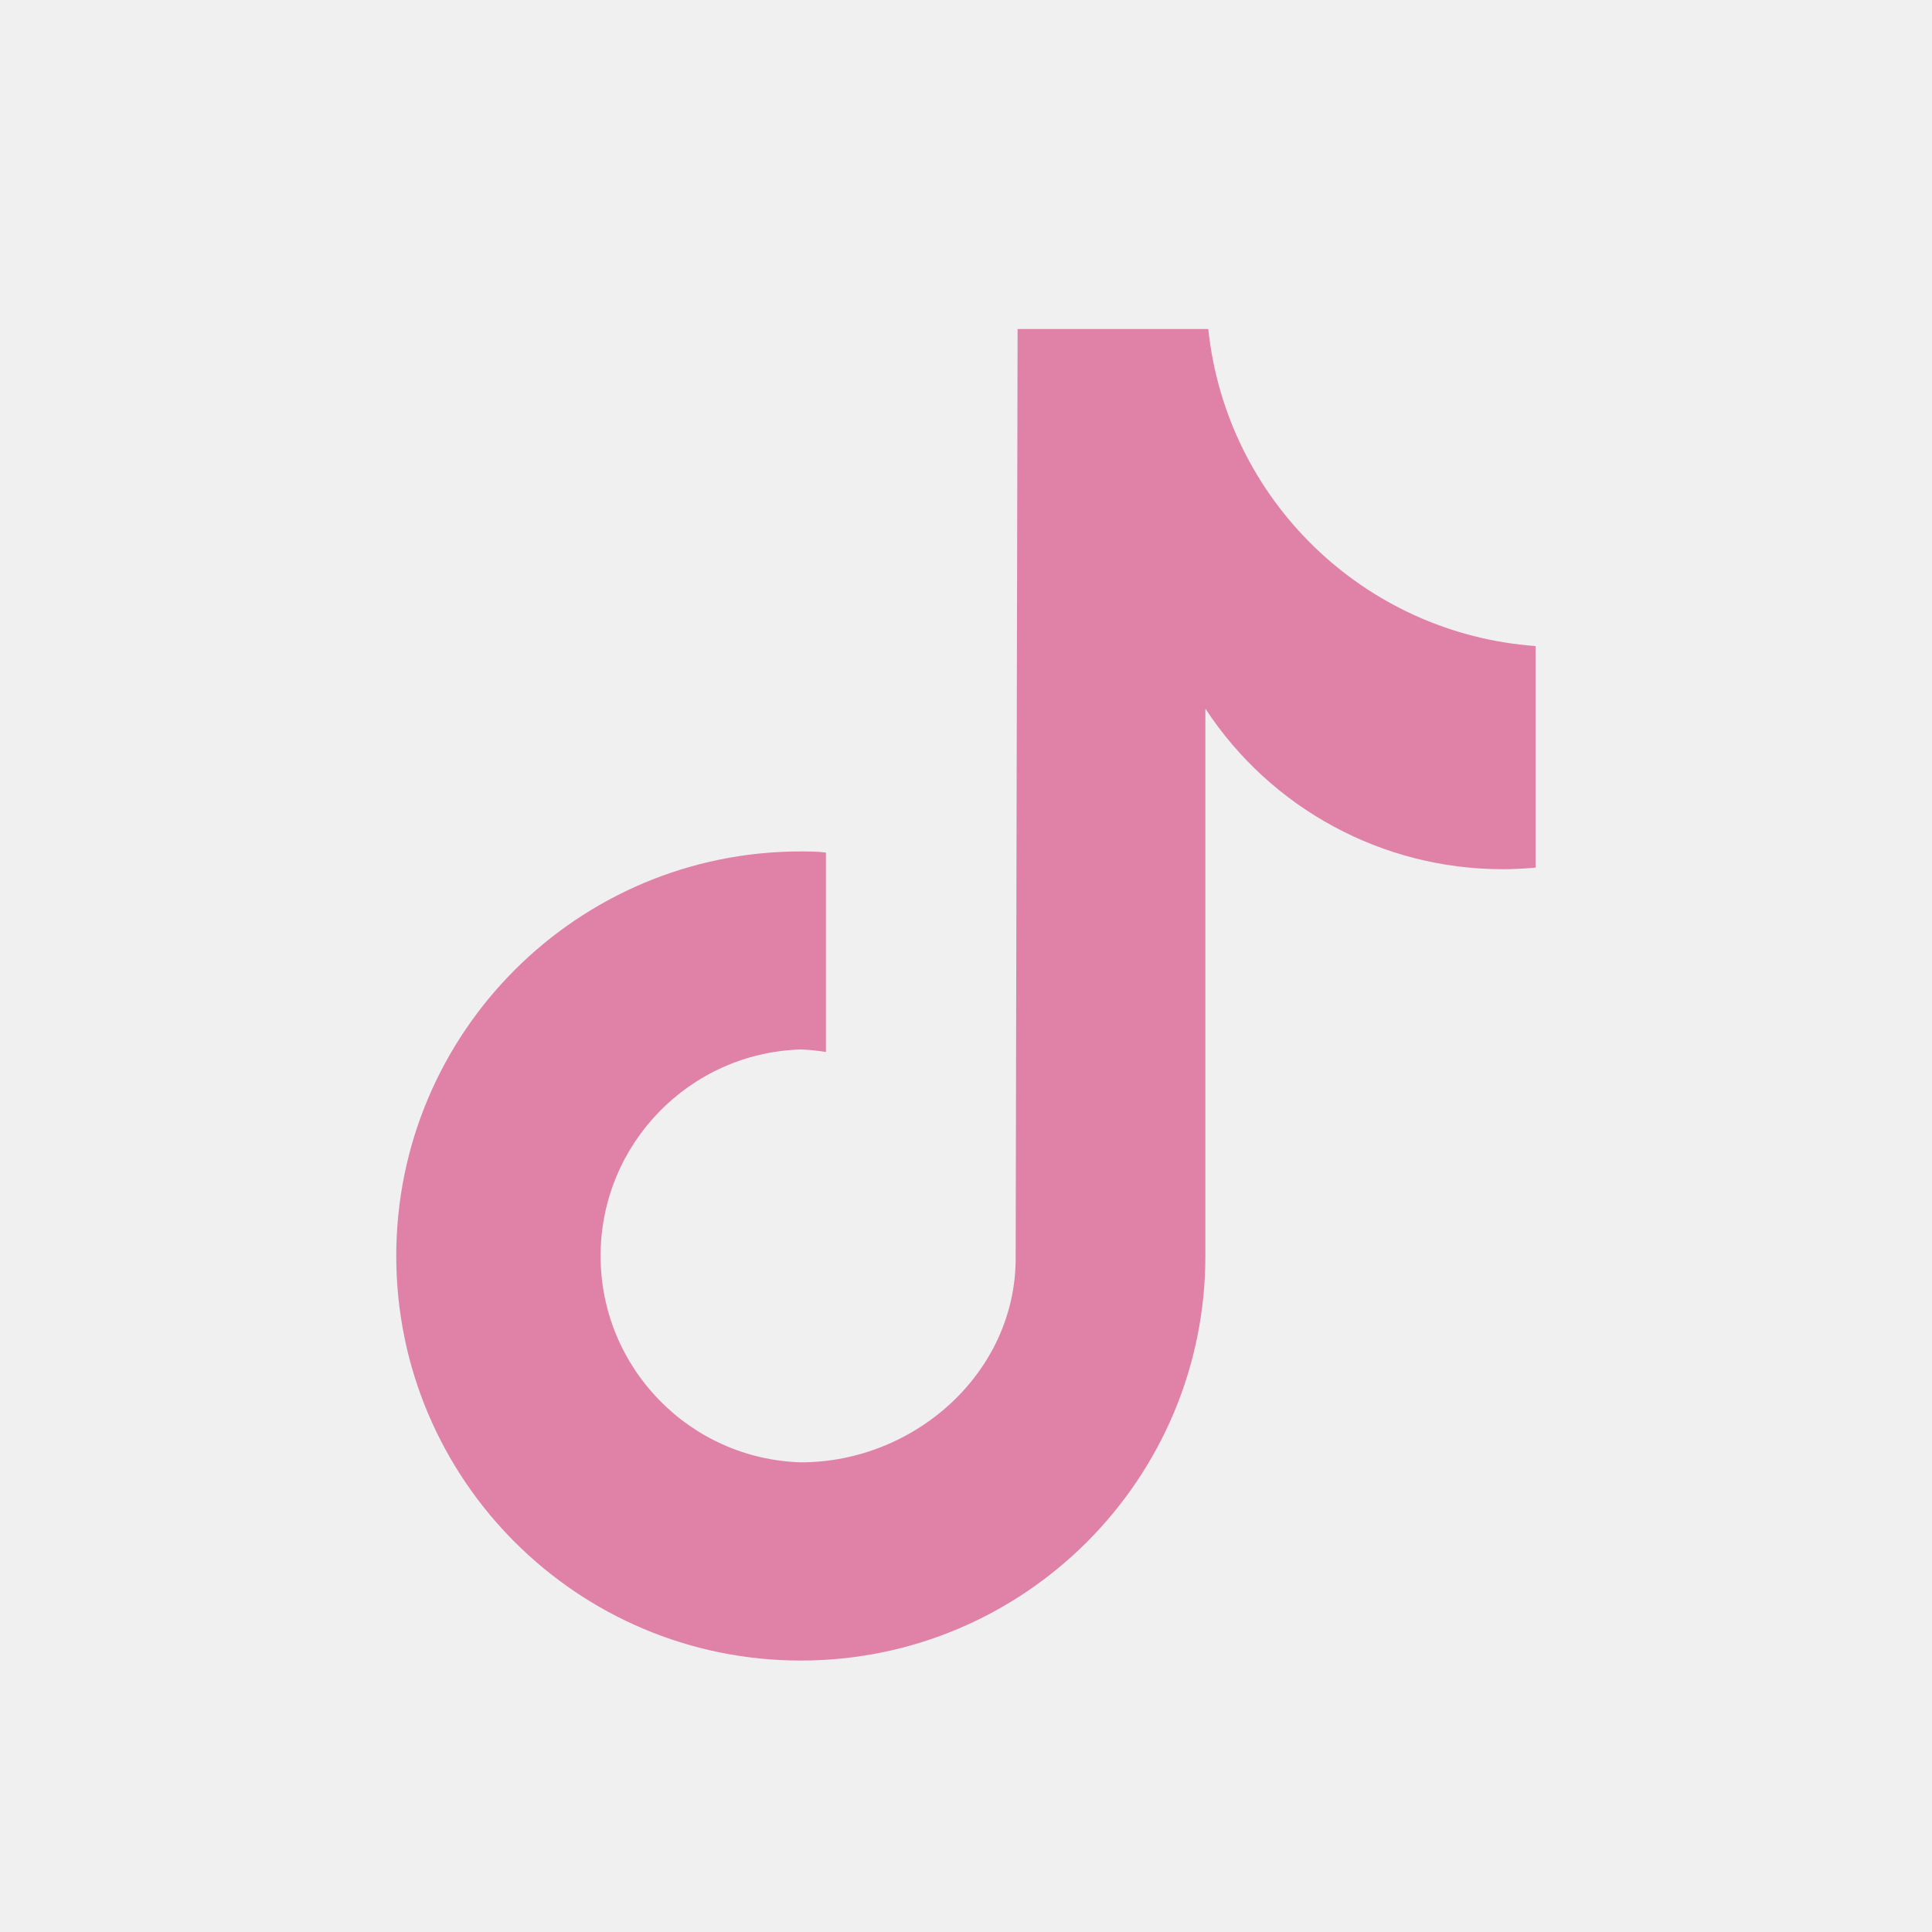
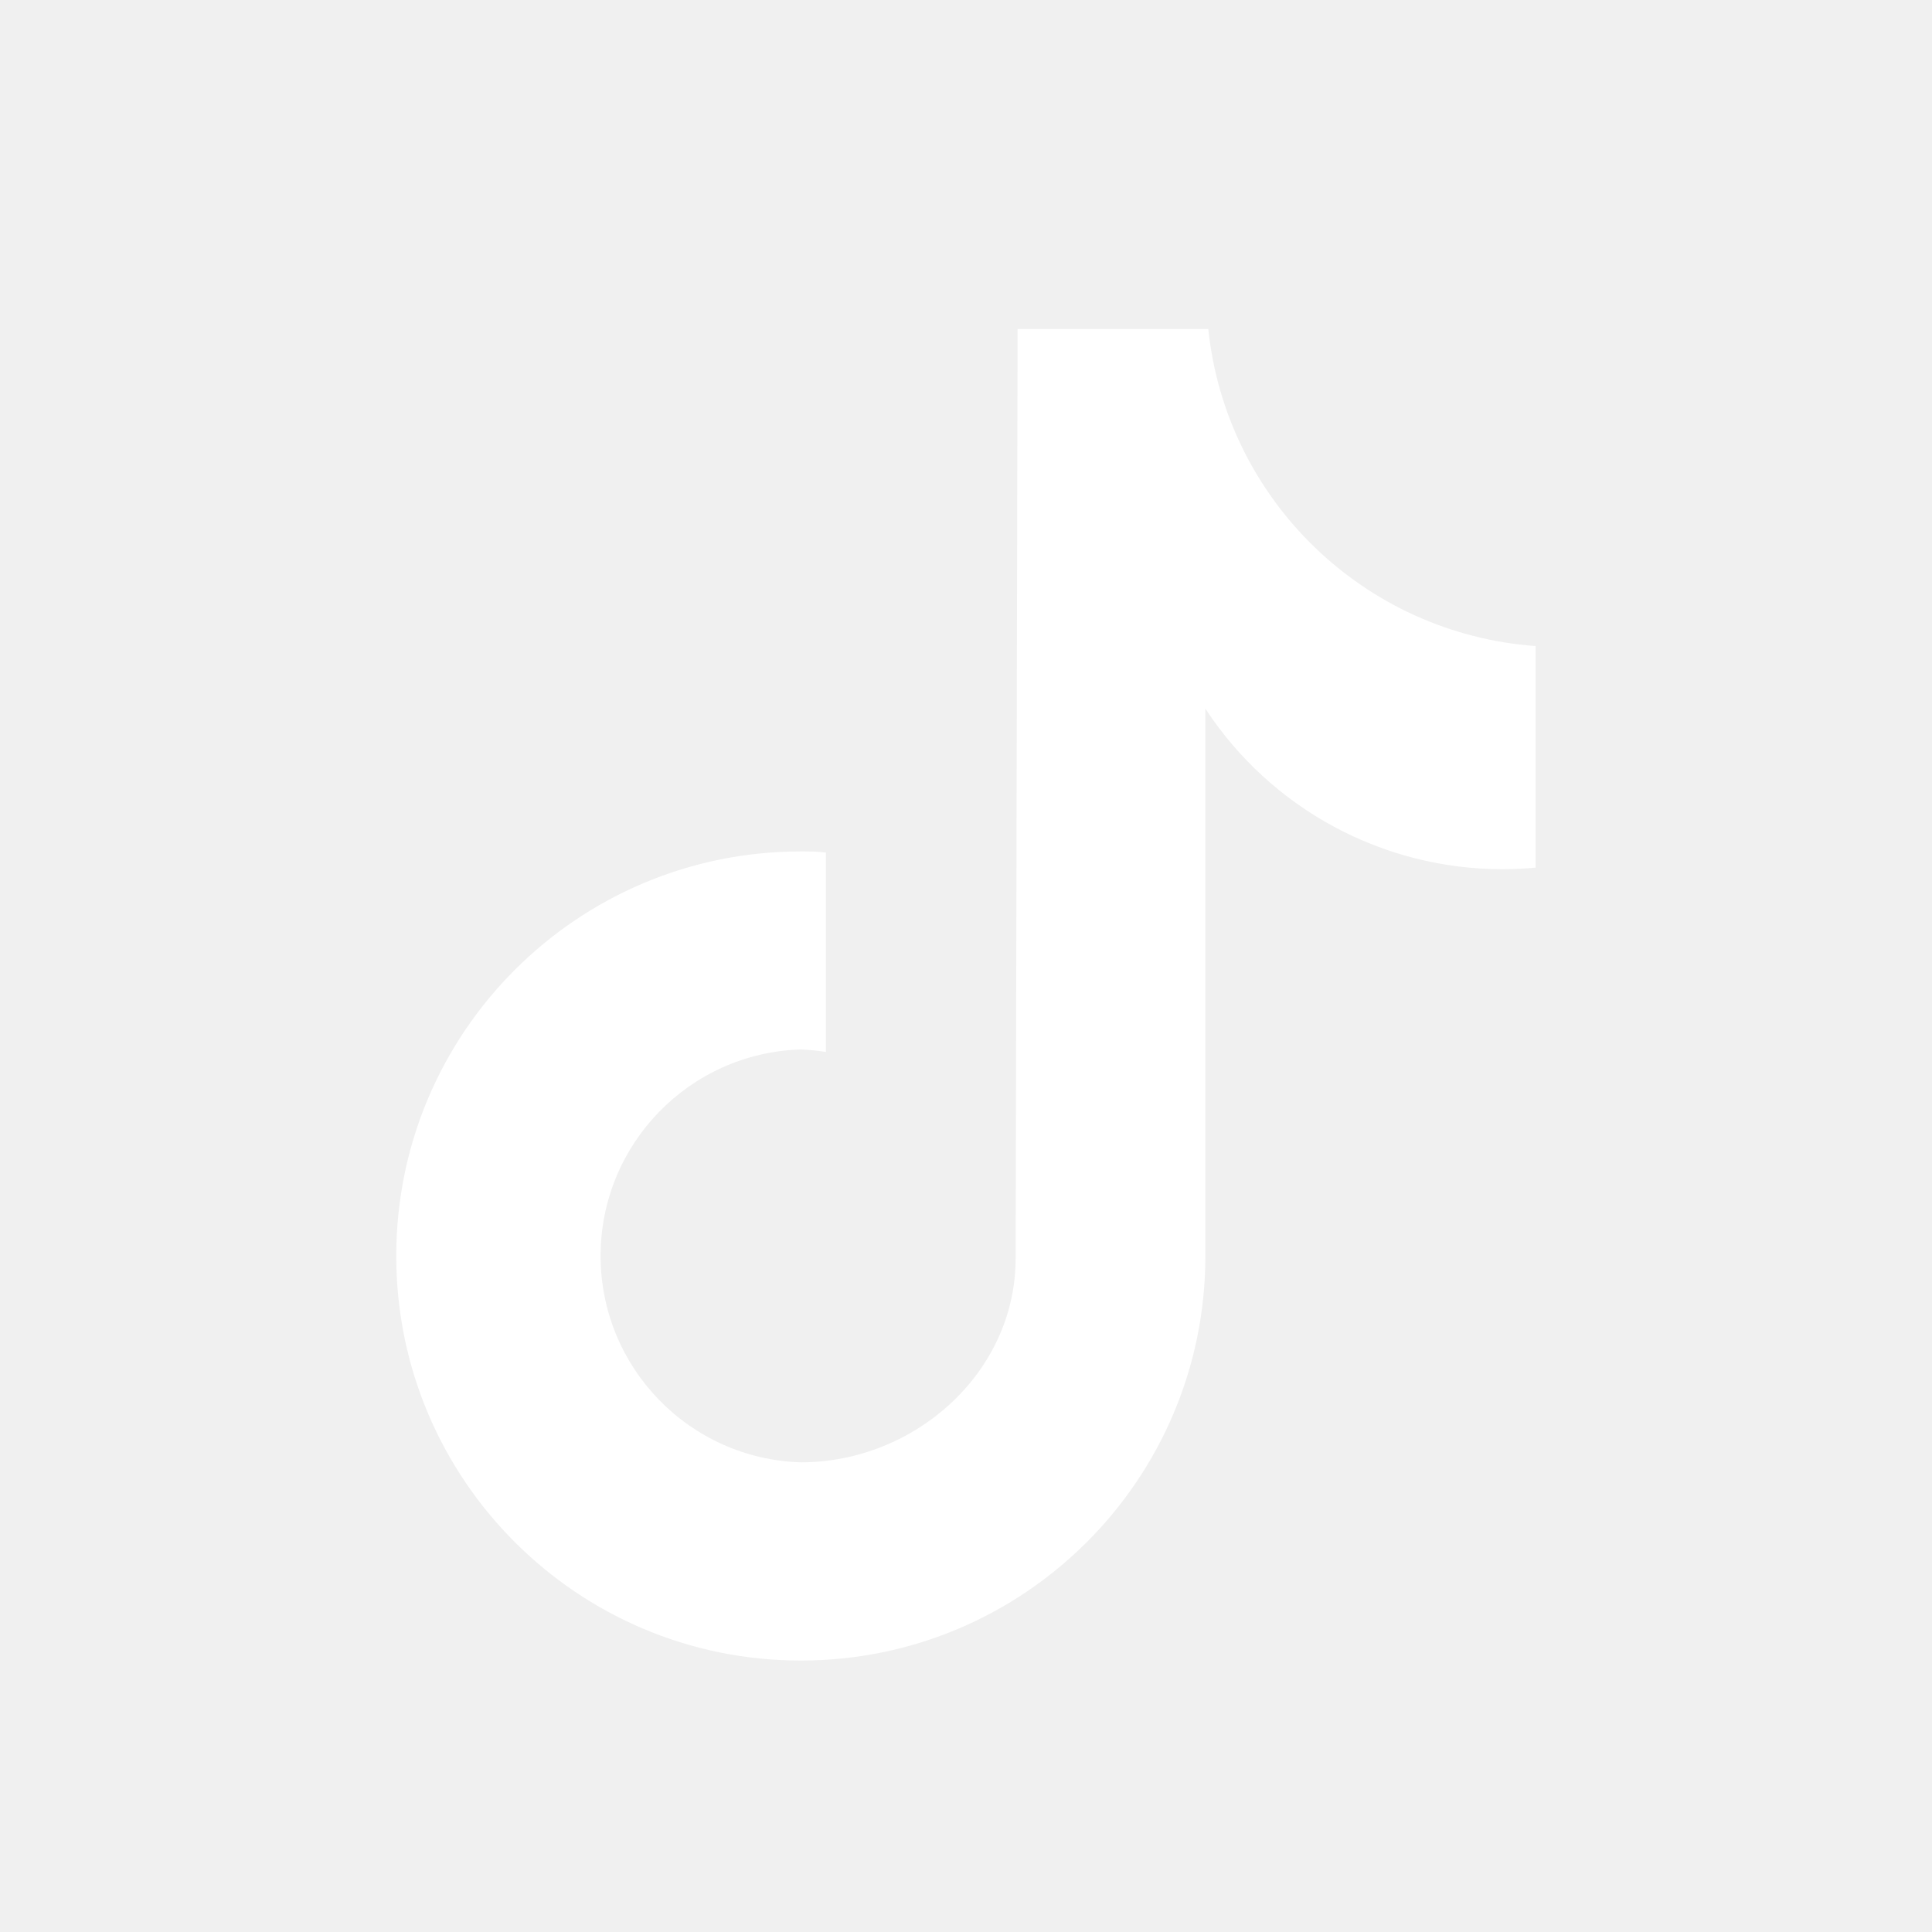
<svg xmlns="http://www.w3.org/2000/svg" viewBox="0 0 100 100">
-   <path d="M79.47 44.91c-.56.05-1.13.08-1.69.08a18.38 18.38 0 01-15.39-8.31V65a20.94 20.94 0 11-20.94-20.93c.44 0 .87 0 1.3.06v10.32a11.22 11.22 0 00-1.3-.13 10.69 10.69 0 000 21.37c5.9 0 11.12-4.65 11.12-10.56l.1-48.1h9.87a18.38 18.38 0 0016.94 16.41v11.47" fill="#e082a8" />
+   <path d="M79.47 44.91c-.56.05-1.13.08-1.69.08a18.38 18.38 0 01-15.39-8.31V65a20.94 20.94 0 11-20.94-20.93c.44 0 .87 0 1.3.06v10.32a11.22 11.22 0 00-1.3-.13 10.69 10.69 0 000 21.37c5.9 0 11.12-4.65 11.12-10.56l.1-48.1h9.87a18.38 18.38 0 0016.94 16.41v11.47" fill="#fff" />
</svg>
